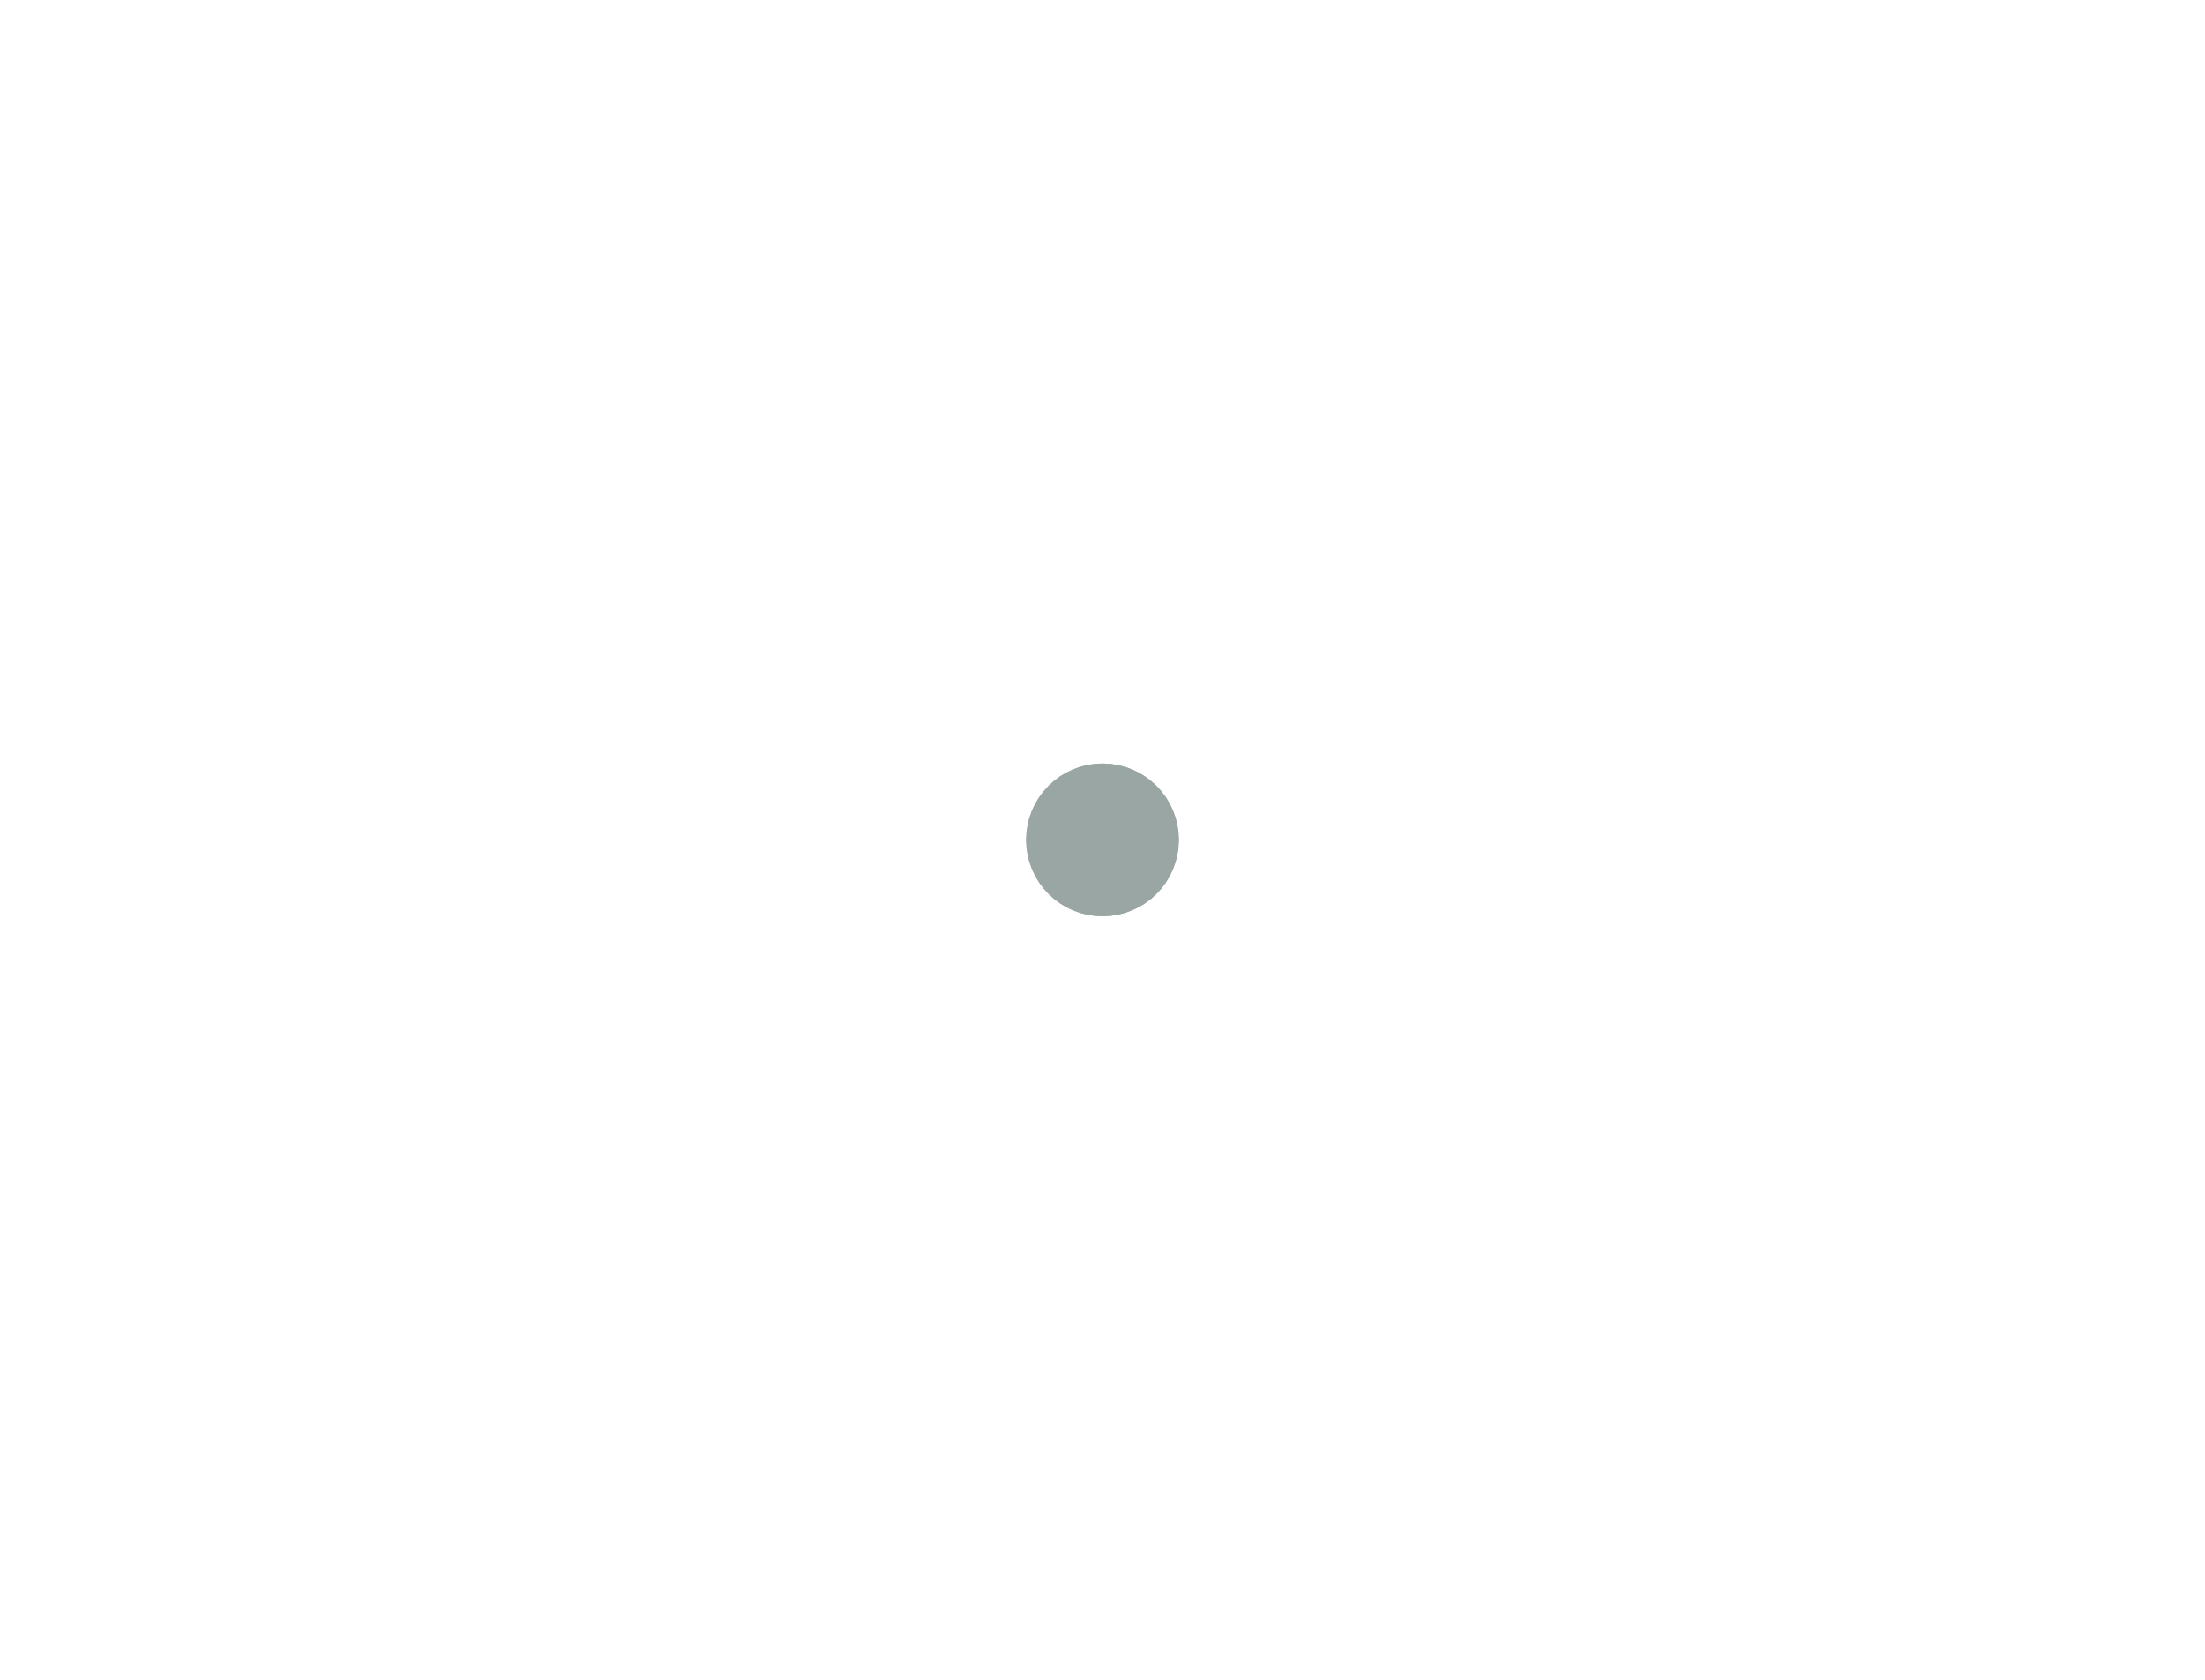
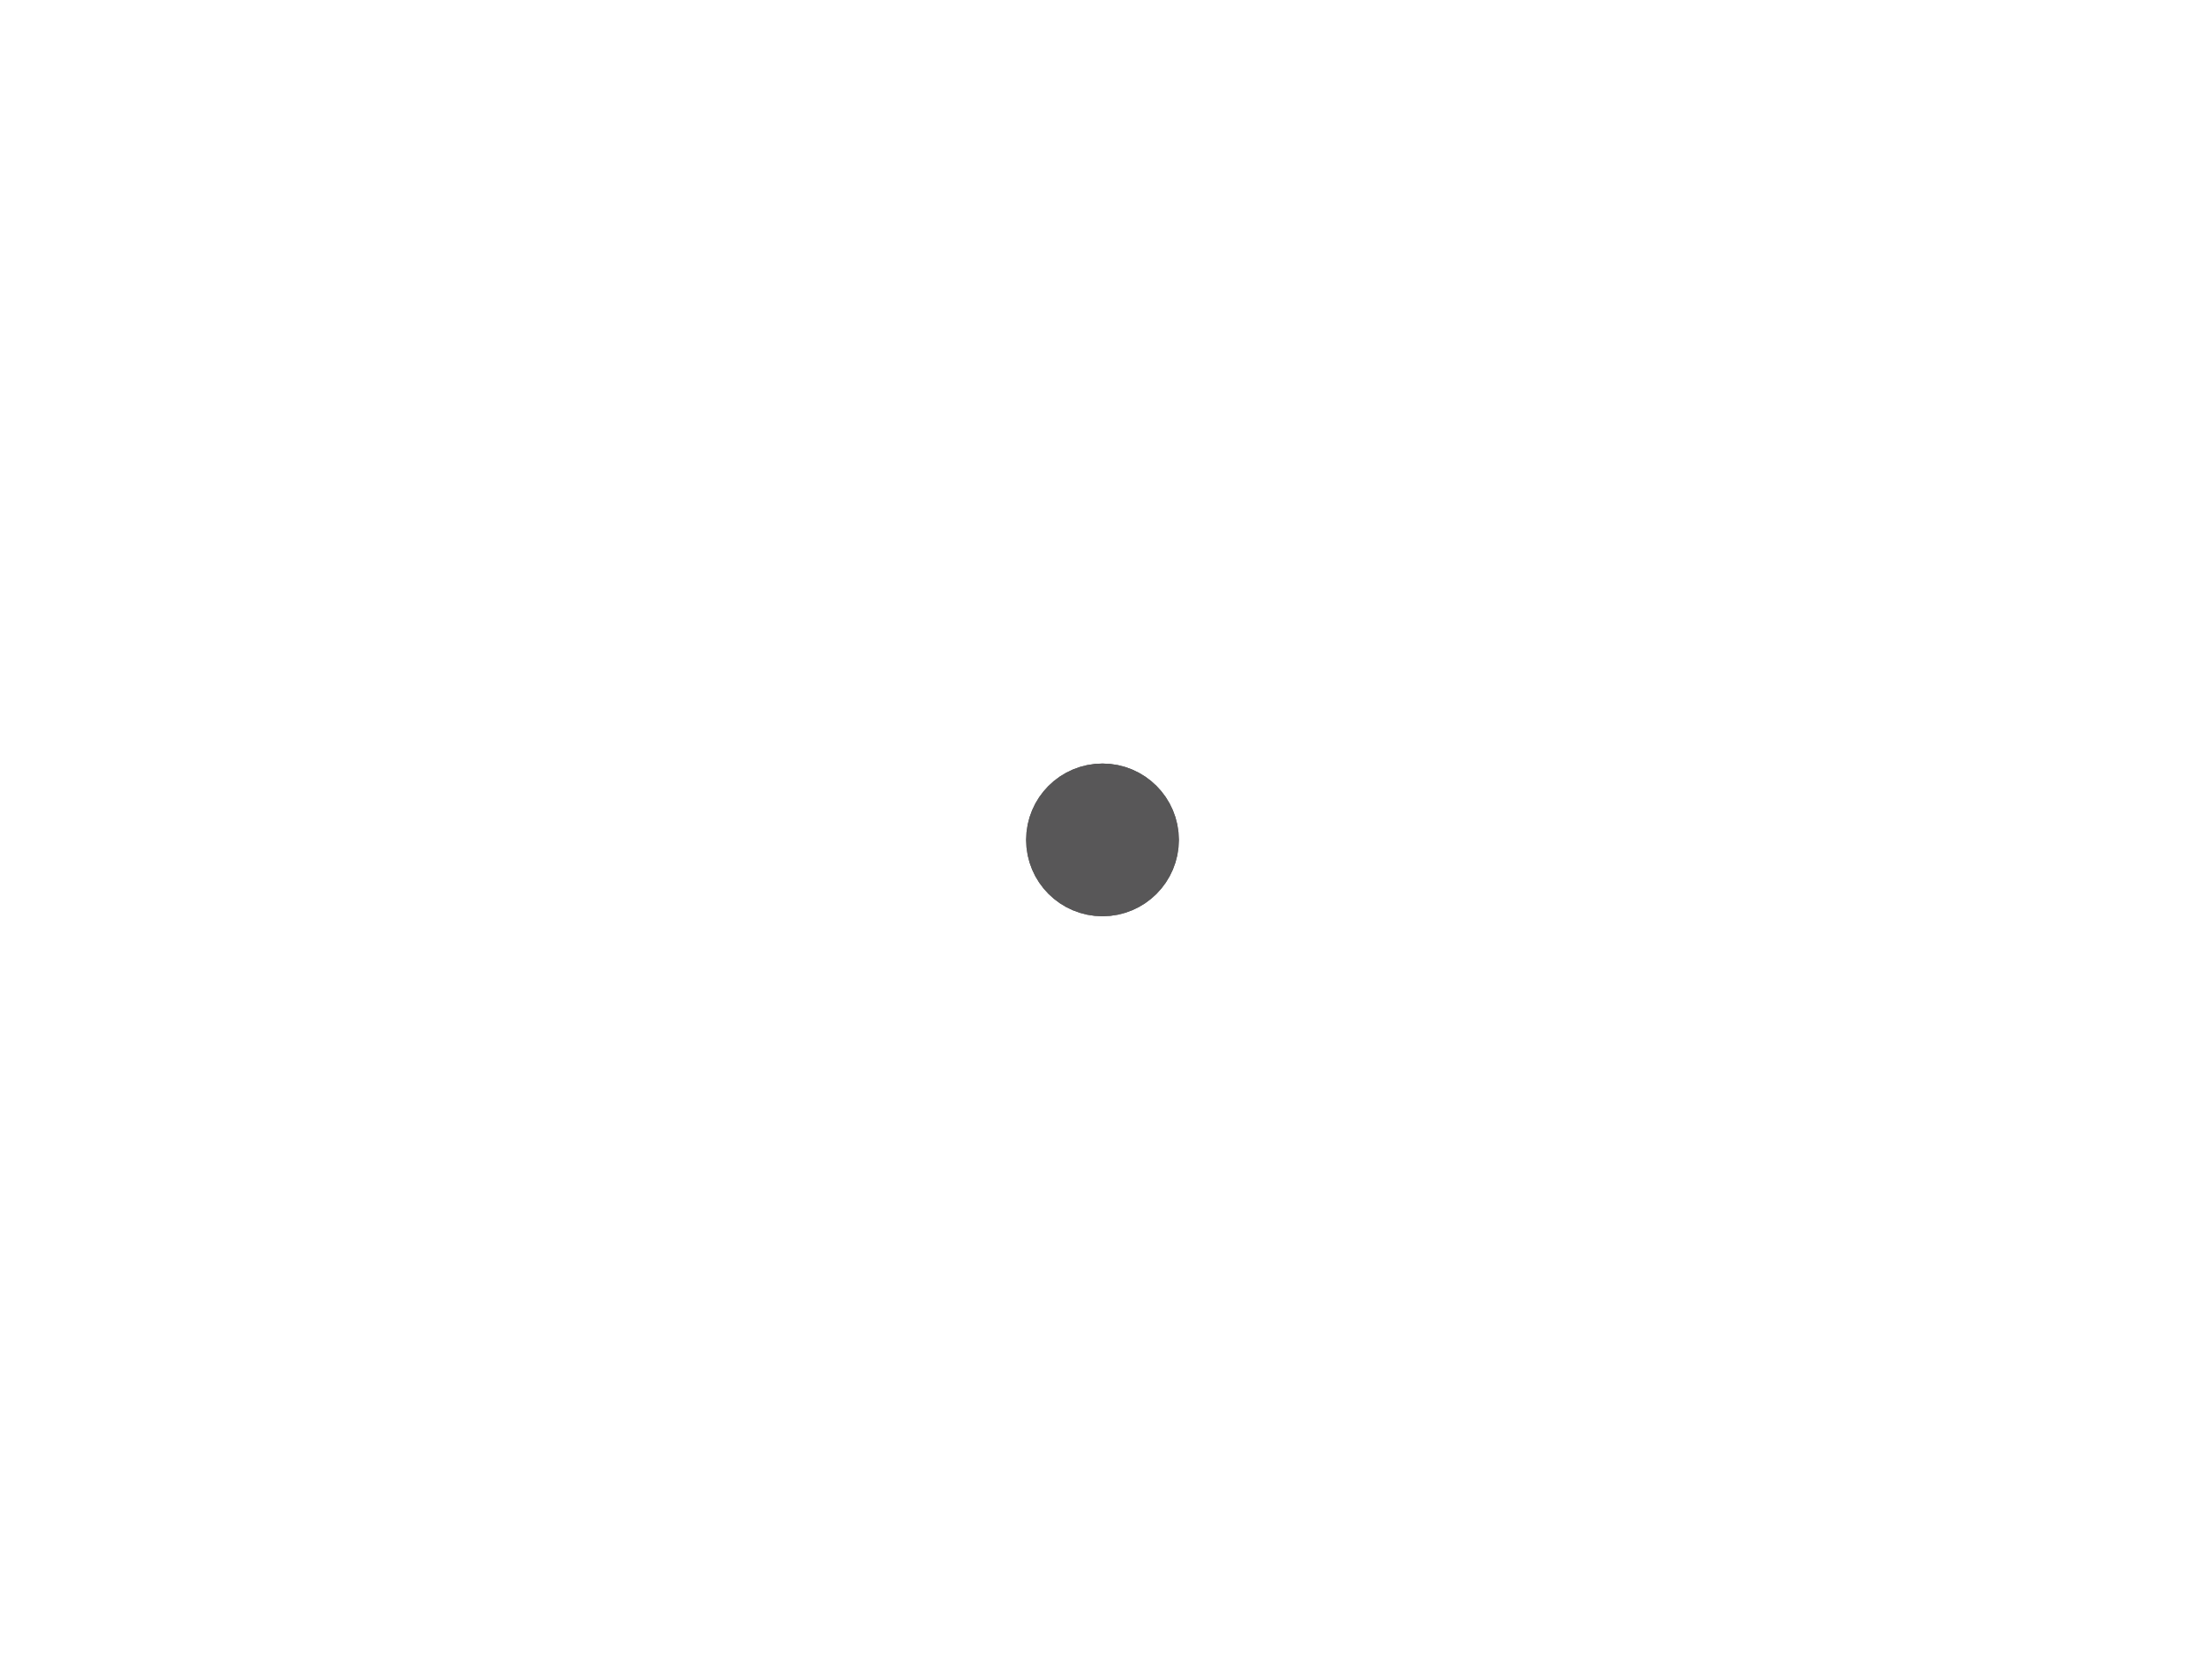
- <svg xmlns="http://www.w3.org/2000/svg" width="105" height="80" viewBox="0 0 44 44" stroke="#9aa6a3">
+ <svg xmlns="http://www.w3.org/2000/svg" width="105" height="80" viewBox="0 0 44 44" stroke="#585758">
  <g fill="none" fill-rule="evenodd" stroke-width="2">
    <circle cx="22" cy="22" r="1">
      <animate attributeName="r" begin="0s" dur="1.8s" values="1; 20" calcMode="spline" keyTimes="0; 1" keySplines="0.165, 0.84, 0.44, 1" repeatCount="indefinite" />
      <animate attributeName="stroke-opacity" begin="0s" dur="1.8s" values="1; 0" calcMode="spline" keyTimes="0; 1" keySplines="0.3, 0.61, 0.355, 1" repeatCount="indefinite" />
    </circle>
    <circle cx="22" cy="22" r="1">
      <animate attributeName="r" begin="-0.9s" dur="1.8s" values="1; 20" calcMode="spline" keyTimes="0; 1" keySplines="0.165, 0.84, 0.44, 1" repeatCount="indefinite" />
      <animate attributeName="stroke-opacity" begin="-0.9s" dur="1.8s" values="1; 0" calcMode="spline" keyTimes="0; 1" keySplines="0.3, 0.61, 0.355, 1" repeatCount="indefinite" />
    </circle>
  </g>
</svg>
